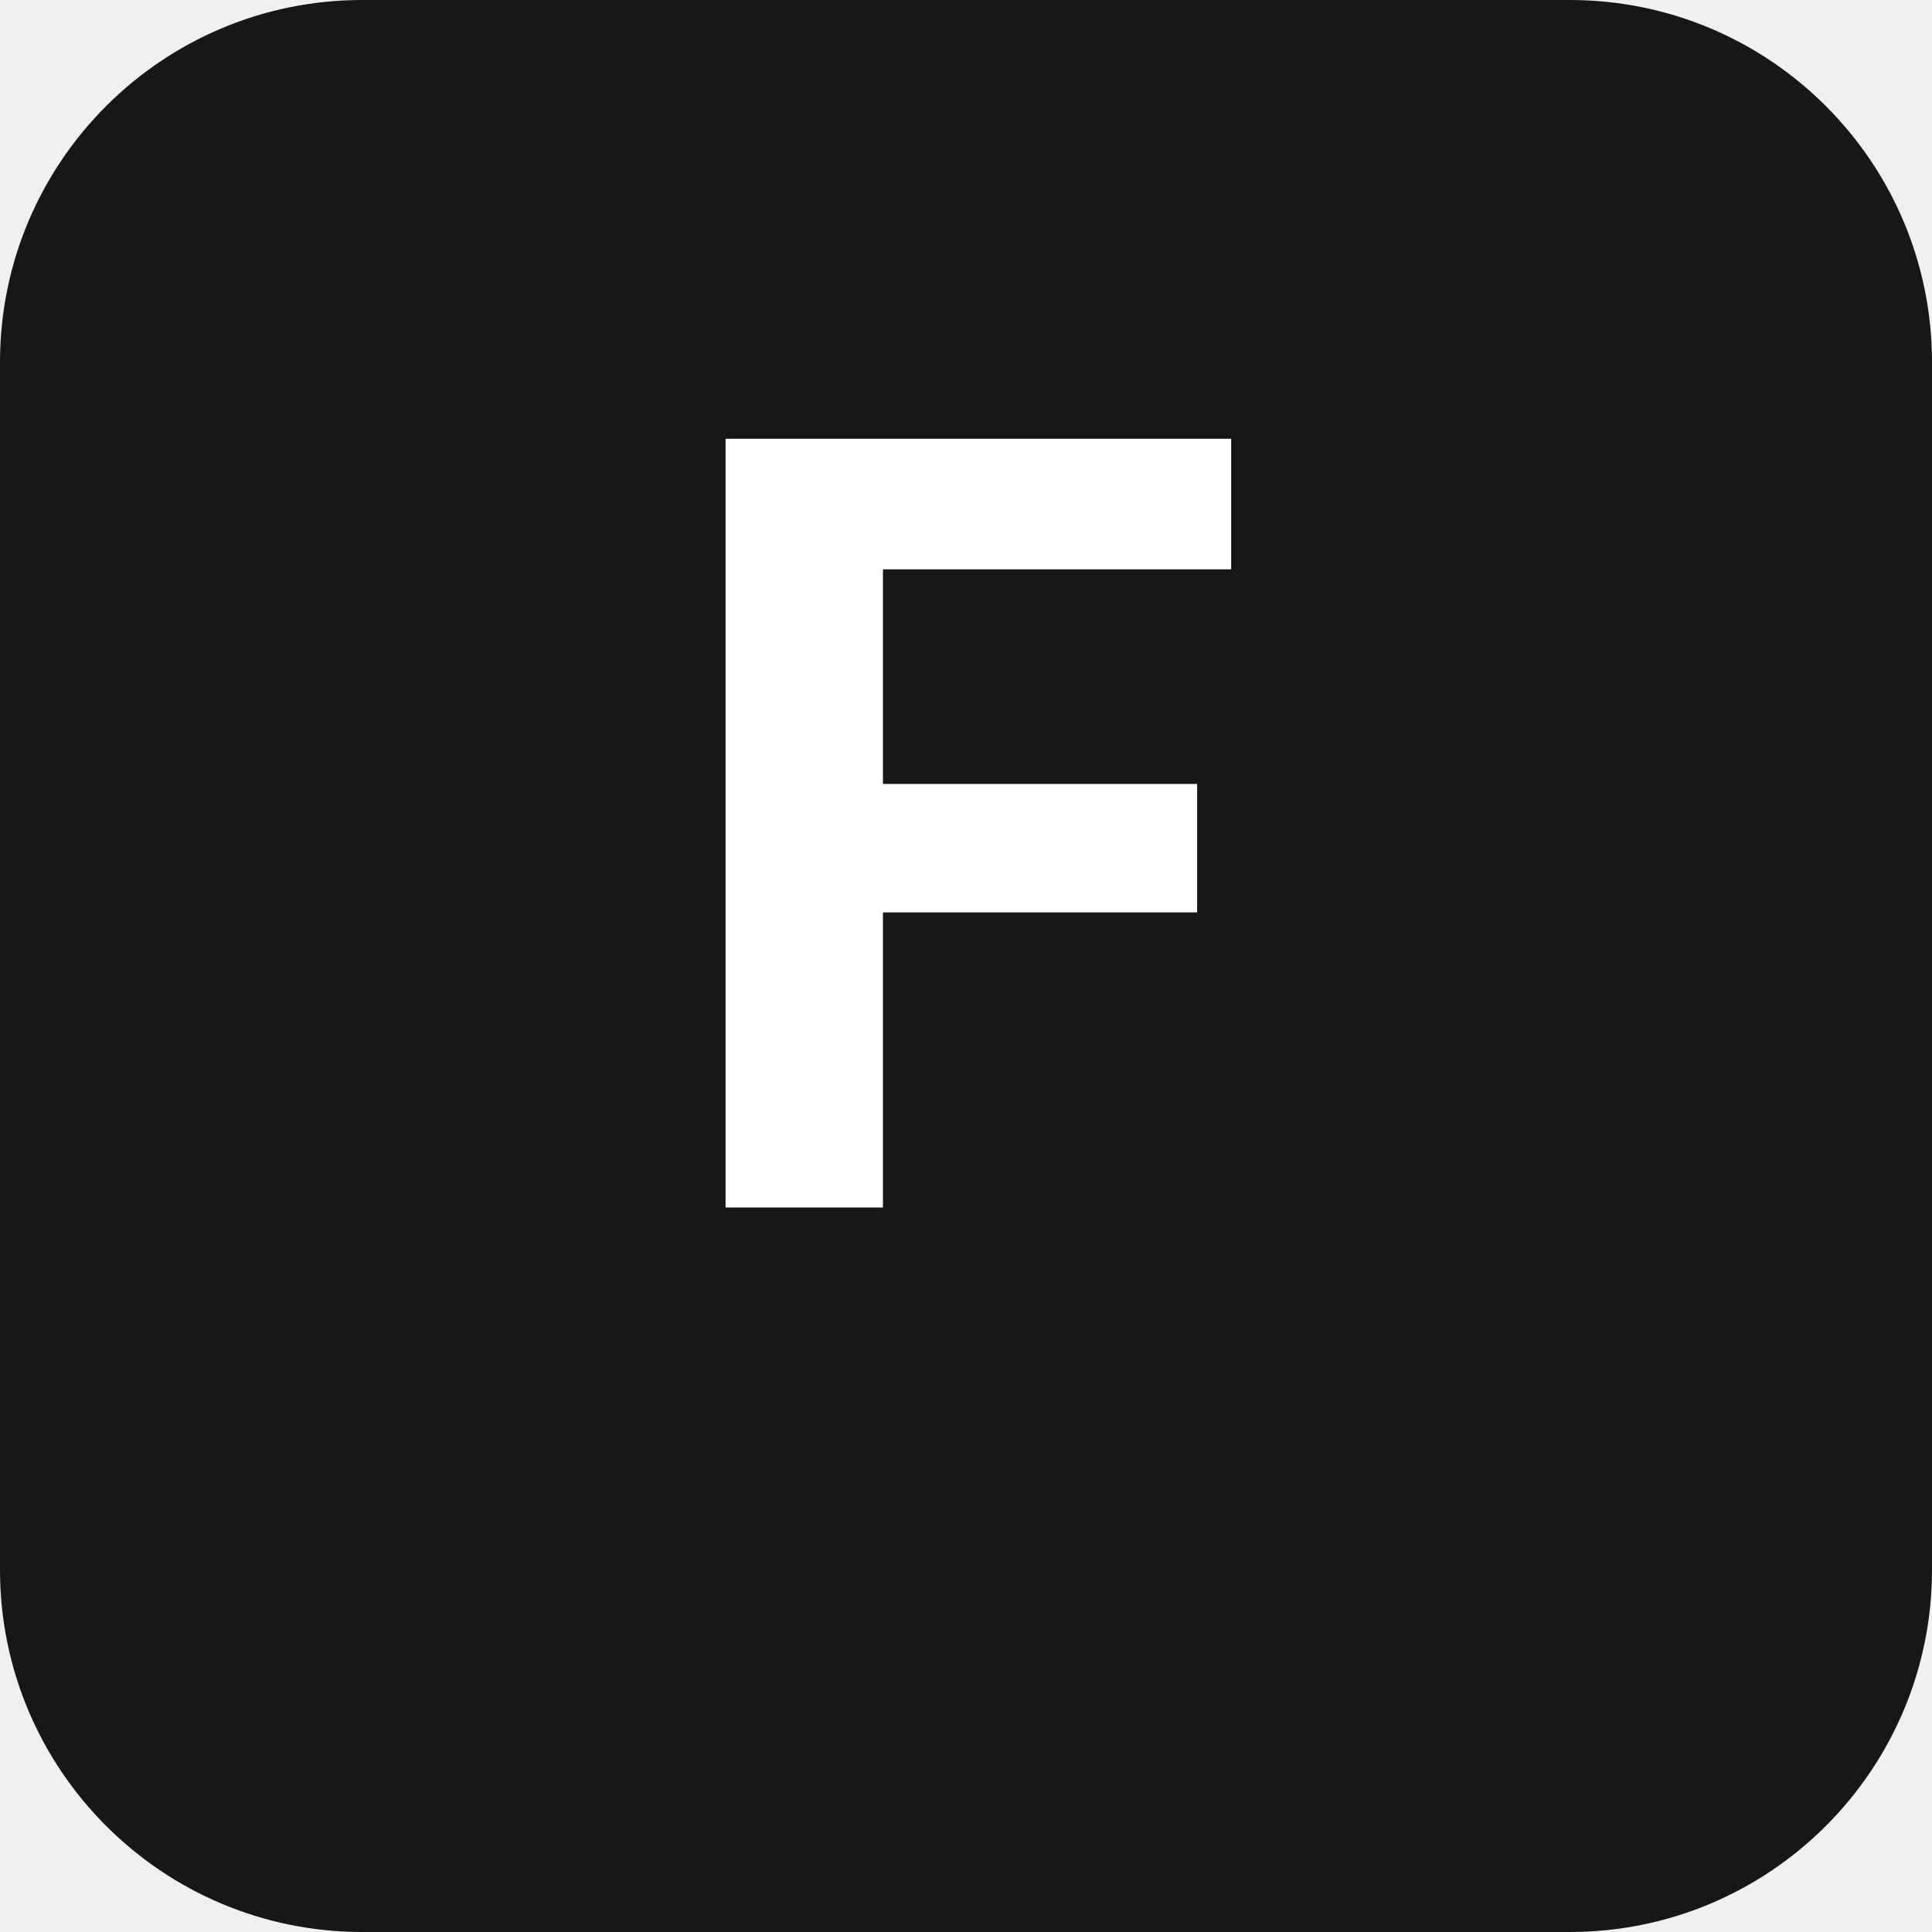
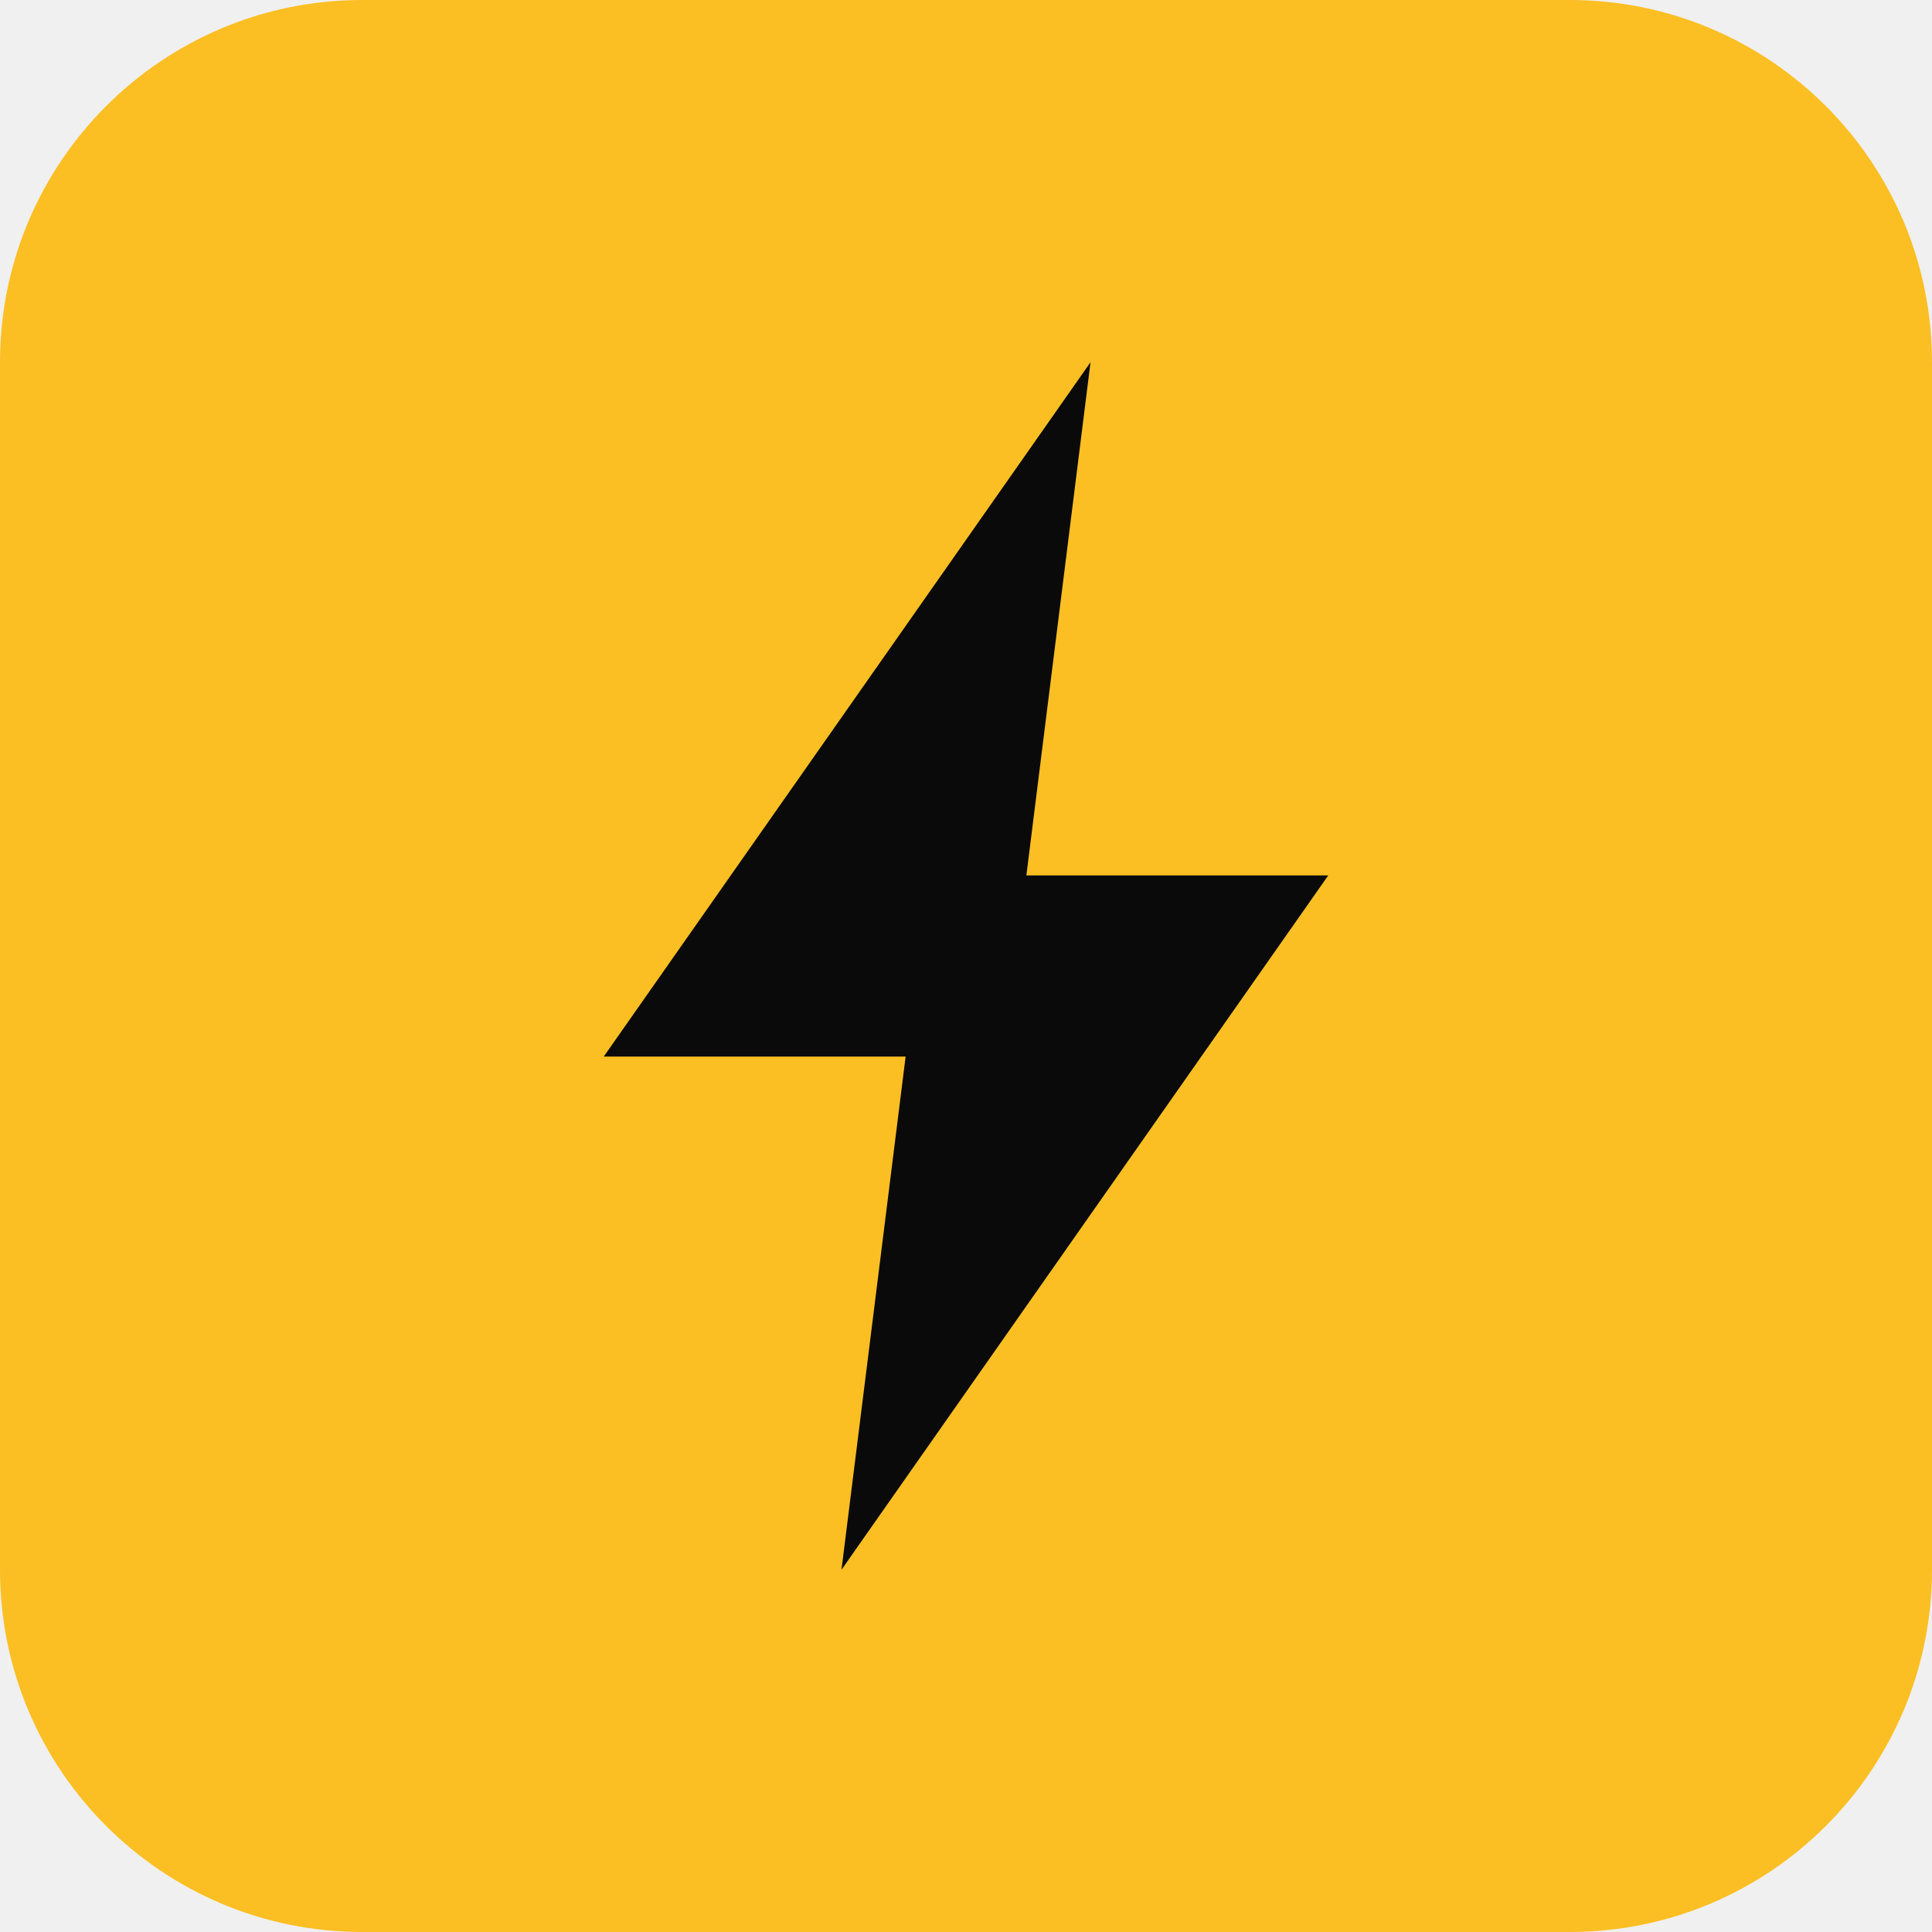
<svg xmlns="http://www.w3.org/2000/svg" viewBox="0 0 512 512">
-   <rect width="512" height="512" rx="96" fill="#171717" />
-   <text x="256" y="320" font-size="280" font-weight="700" fill="white" text-anchor="middle" font-family="-apple-system, system-ui">F</text>
+   <rect width="512" height="512" rx="96" fill="#FBBF24" />
+   <path d="M289 96 L160 280 L240 280 L223 416 L352 232 L272 232 Z" fill="#0A0A0A" />
</svg>
